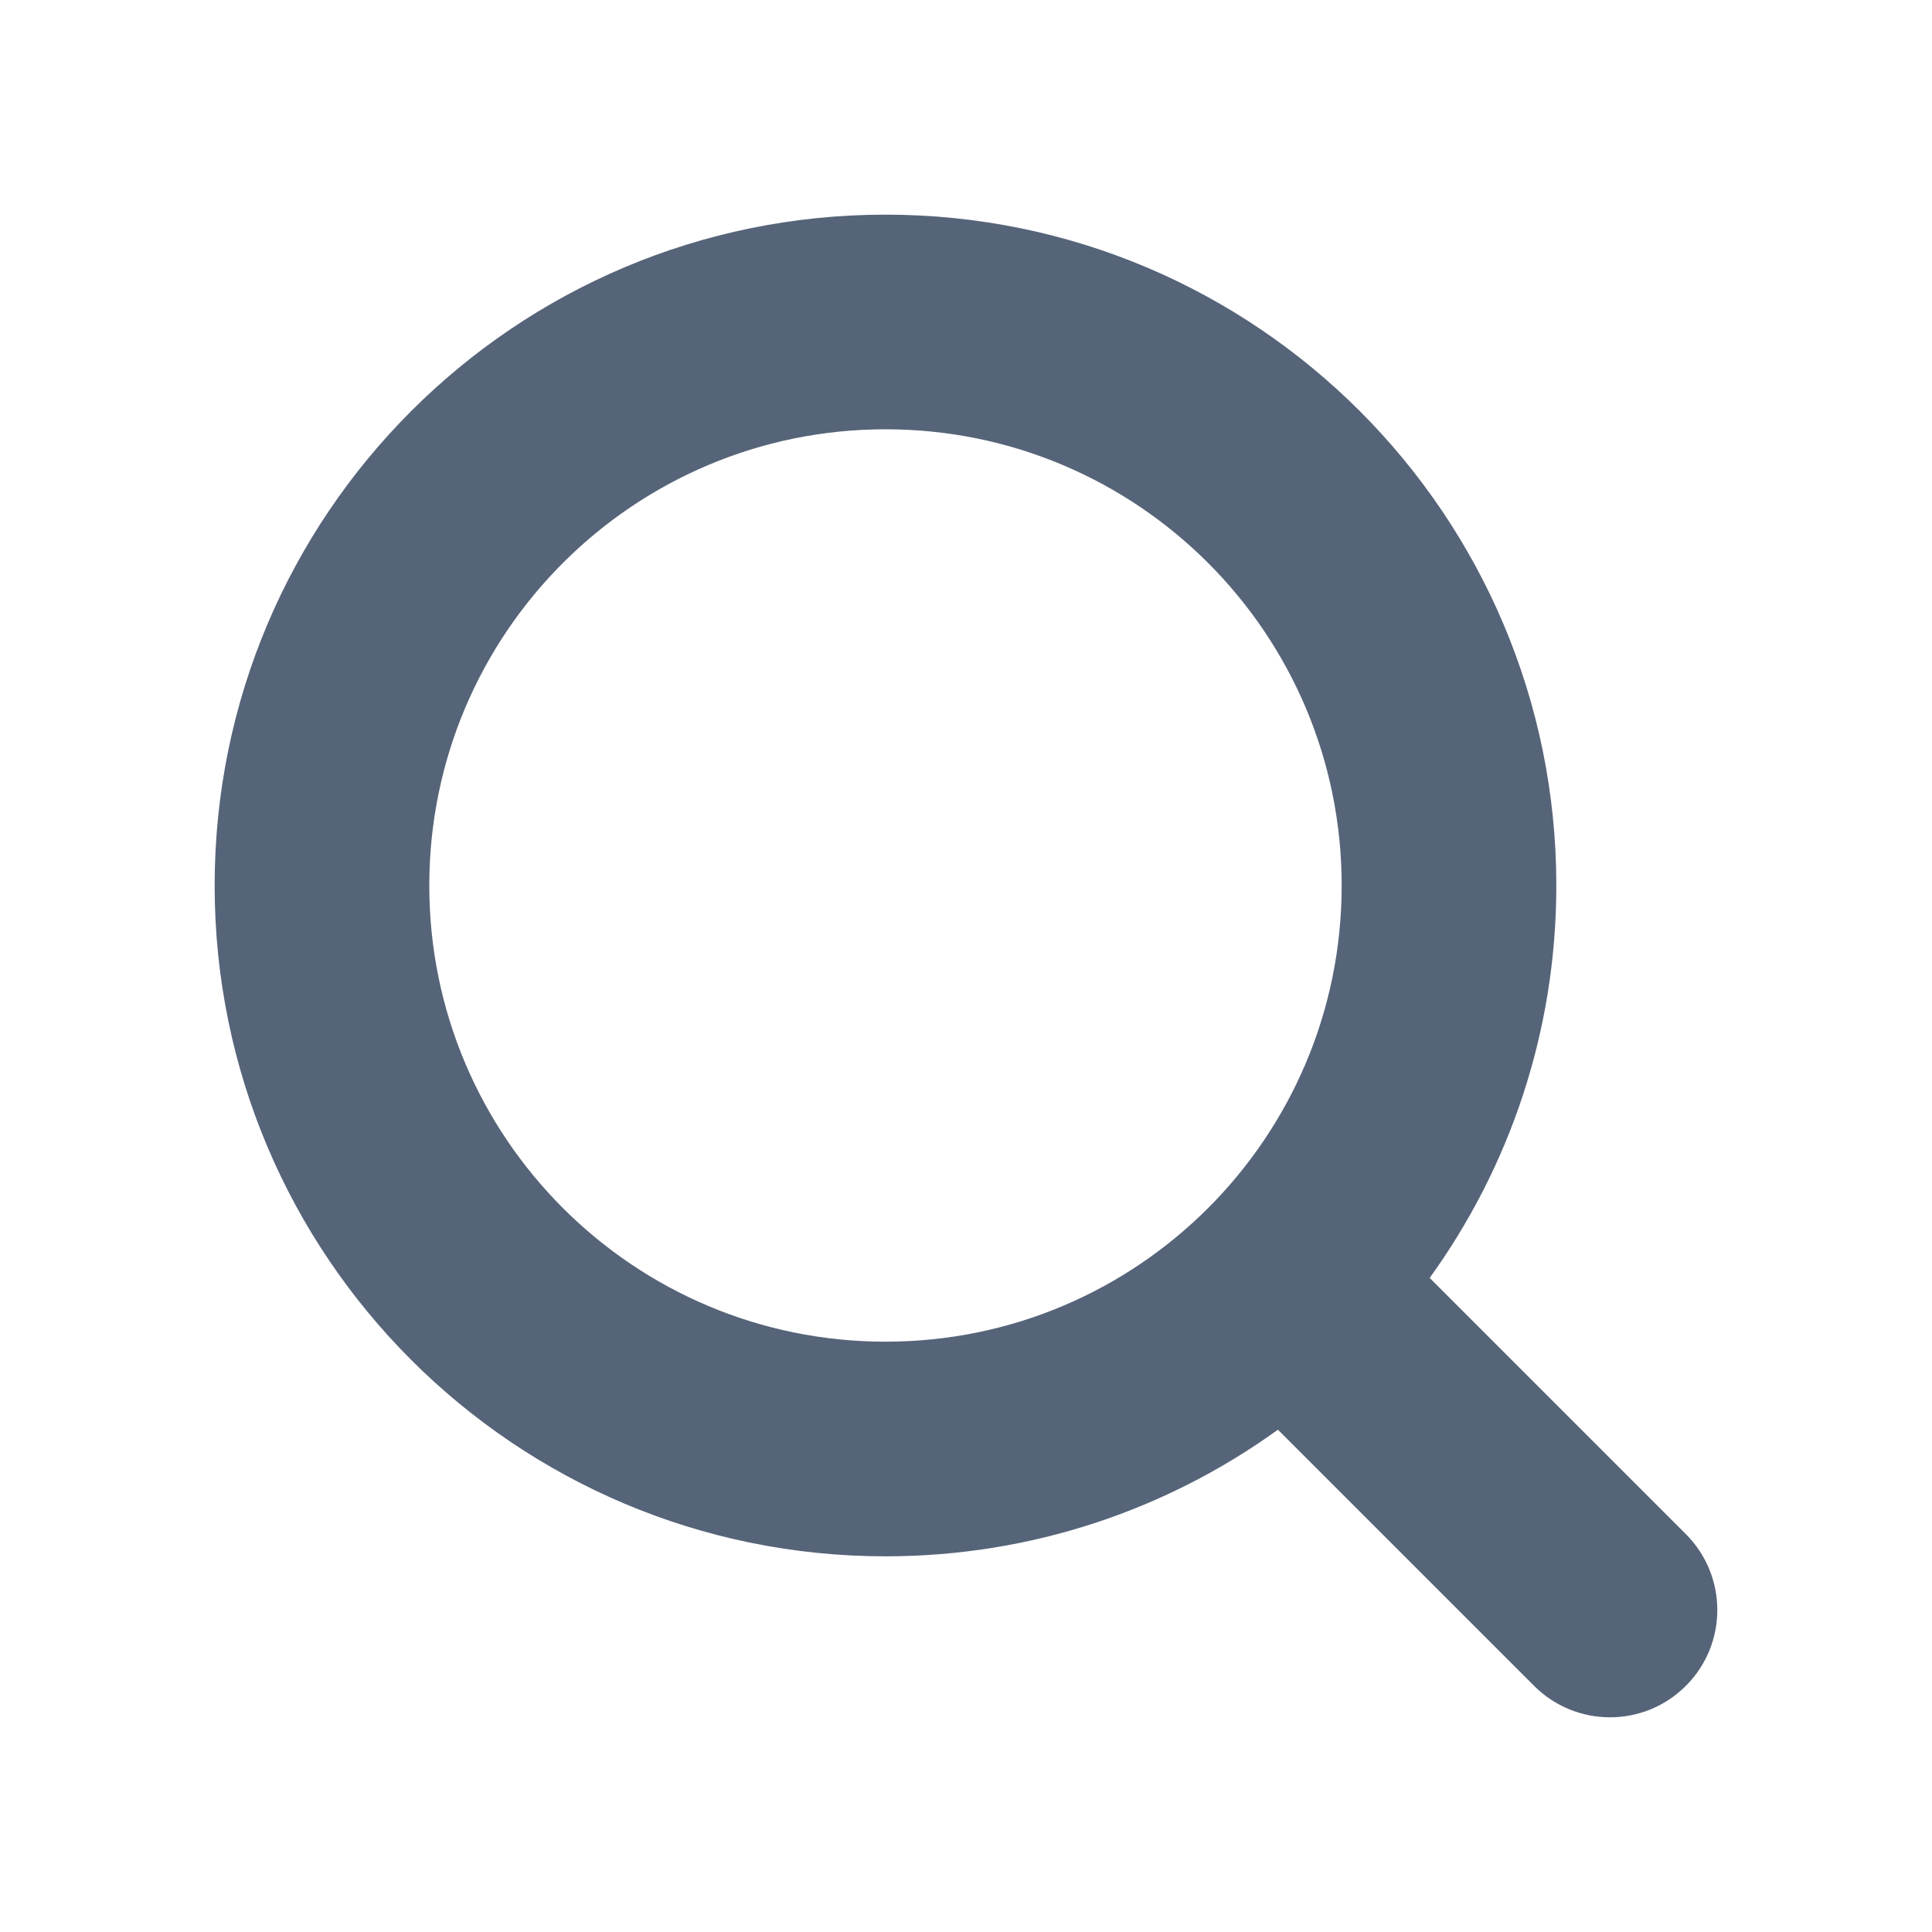
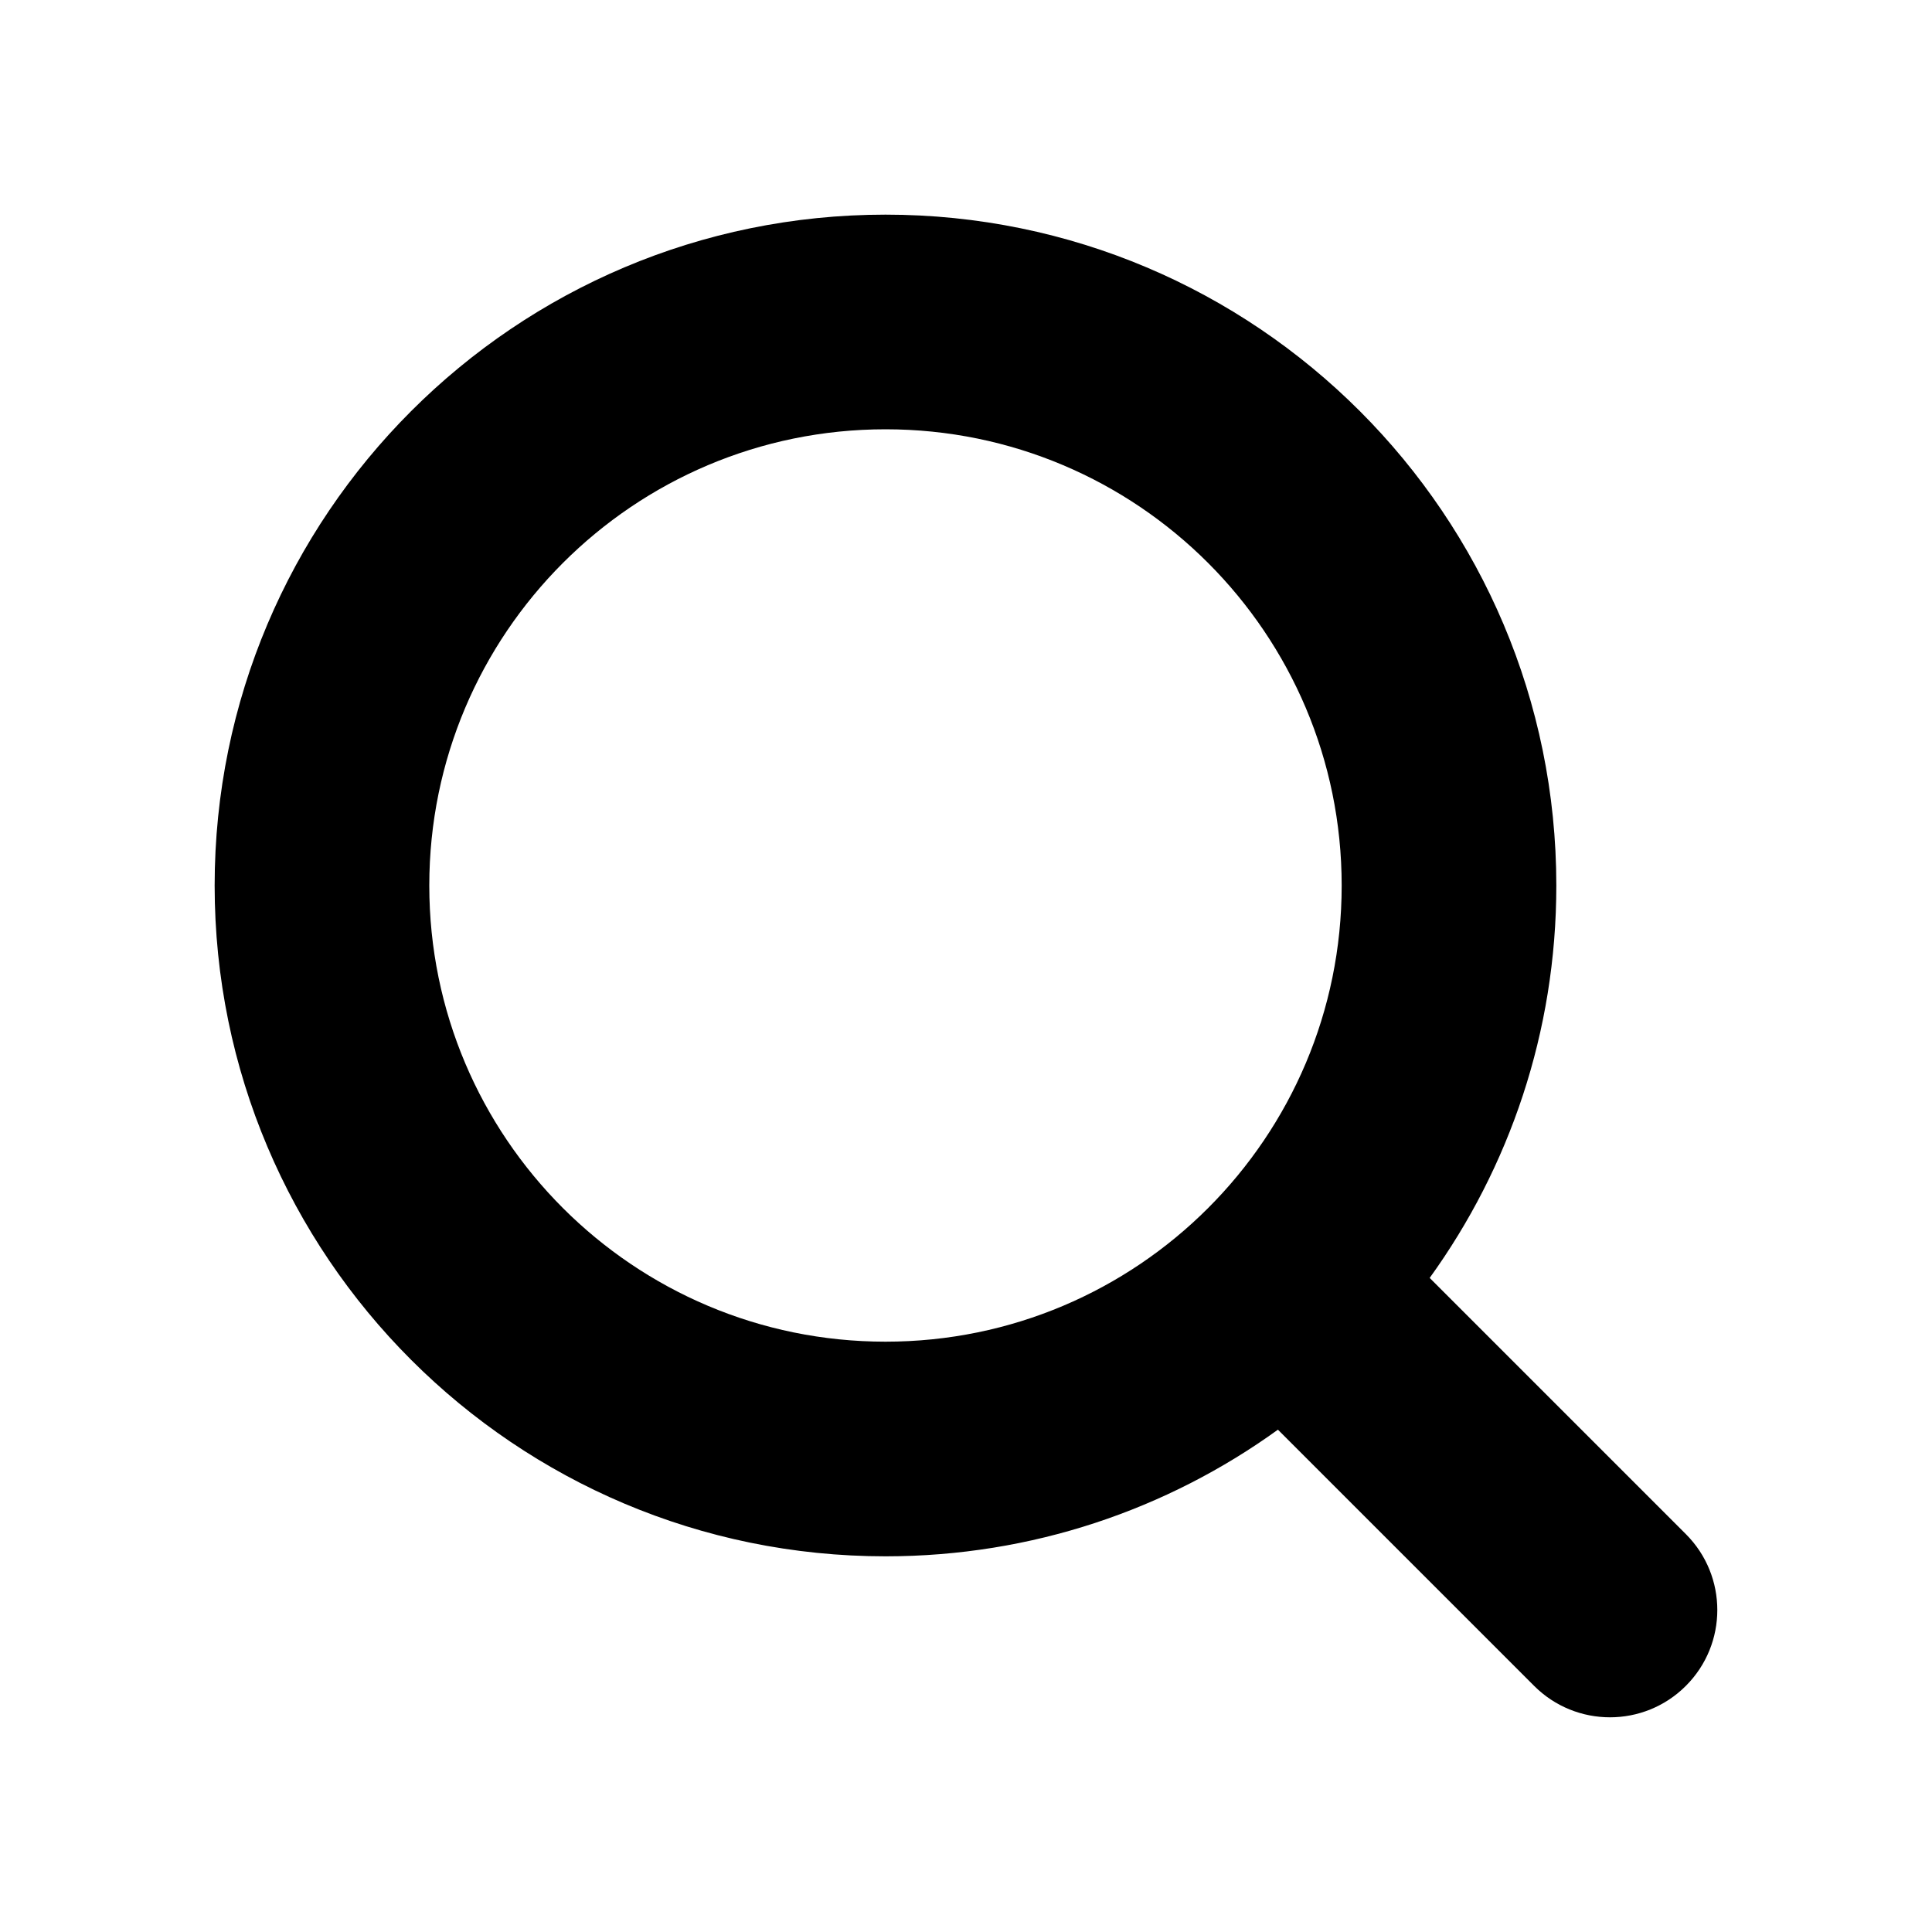
<svg xmlns="http://www.w3.org/2000/svg" width="20" height="20" viewBox="0 0 20 20" fill="none">
-   <g id="Prepend">
-     <path id="Vector" fill-rule="evenodd" clip-rule="evenodd" d="M9.167 4.444C6.559 4.444 4.444 6.559 4.444 9.167C4.444 11.775 6.559 13.889 9.167 13.889C11.775 13.889 13.889 11.775 13.889 9.167C13.889 6.559 11.775 4.444 9.167 4.444ZM2.222 9.167C2.222 5.331 5.331 2.222 9.167 2.222C13.002 2.222 16.111 5.331 16.111 9.167C16.111 10.683 15.625 12.086 14.8 13.229L17.452 15.881C17.886 16.315 17.886 17.018 17.452 17.452C17.018 17.886 16.315 17.886 15.881 17.452L13.229 14.8C12.086 15.625 10.683 16.111 9.167 16.111C5.331 16.111 2.222 13.002 2.222 9.167Z" fill="#566479" />
-   </g>
+   <path id="Vector" fill-rule="evenodd" clip-rule="evenodd" d="M9.167 4.444C6.559 4.444 4.444 6.559 4.444 9.167C4.444 11.775 6.559 13.889 9.167 13.889C11.775 13.889 13.889 11.775 13.889 9.167C13.889 6.559 11.775 4.444 9.167 4.444ZM2.222 9.167C2.222 5.331 5.331 2.222 9.167 2.222C13.002 2.222 16.111 5.331 16.111 9.167C16.111 10.683 15.625 12.086 14.8 13.229L17.452 15.881C17.886 16.315 17.886 17.018 17.452 17.452C17.018 17.886 16.315 17.886 15.881 17.452L13.229 14.8C12.086 15.625 10.683 16.111 9.167 16.111C5.331 16.111 2.222 13.002 2.222 9.167Z" fill="currentColor" />
</svg>
